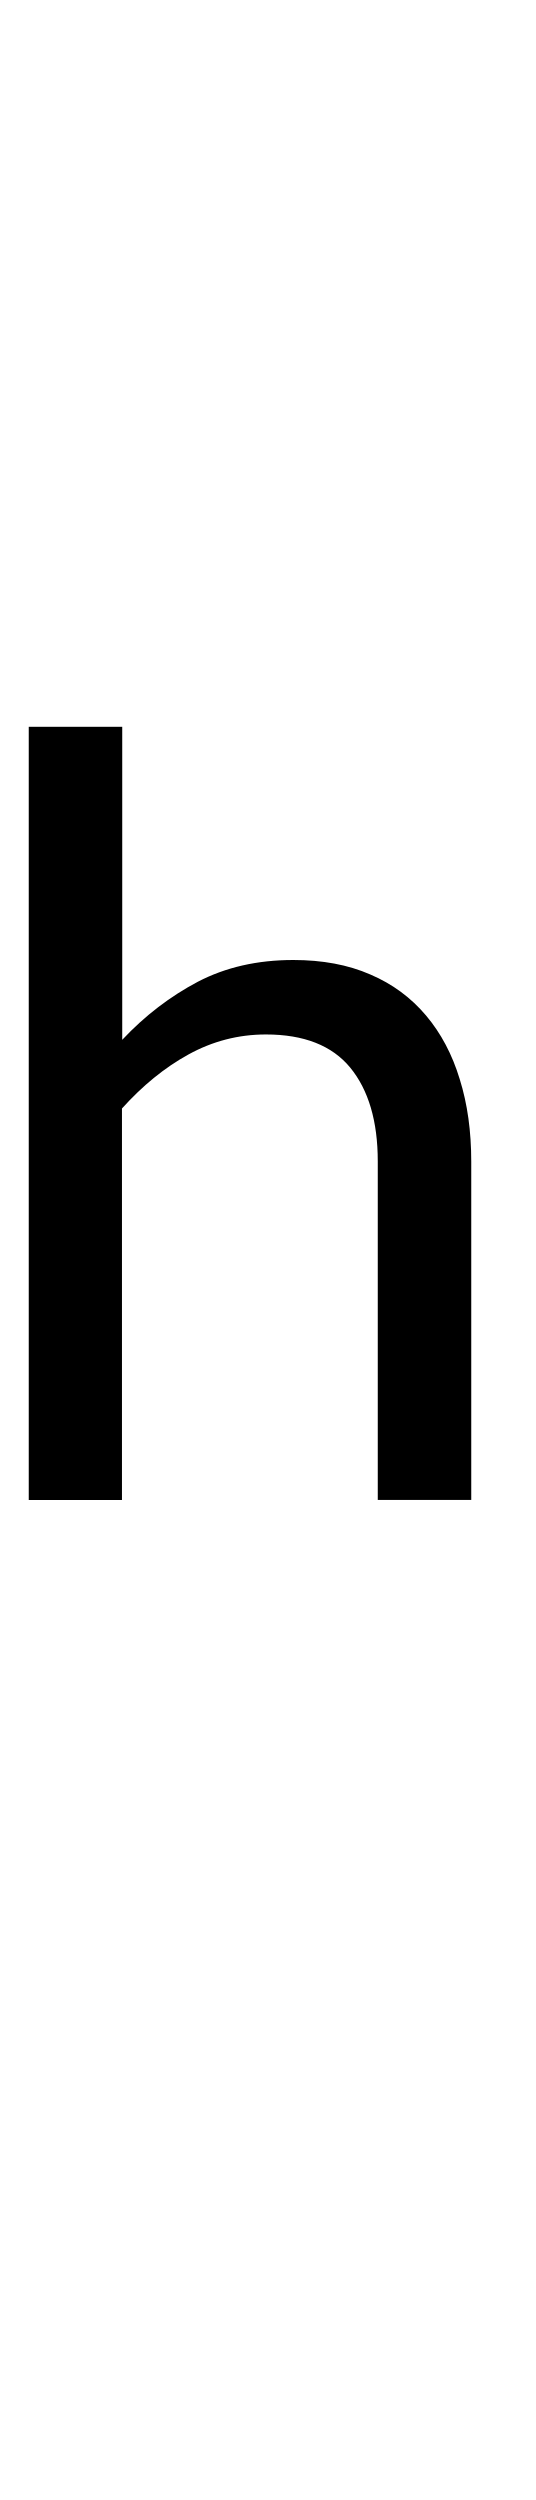
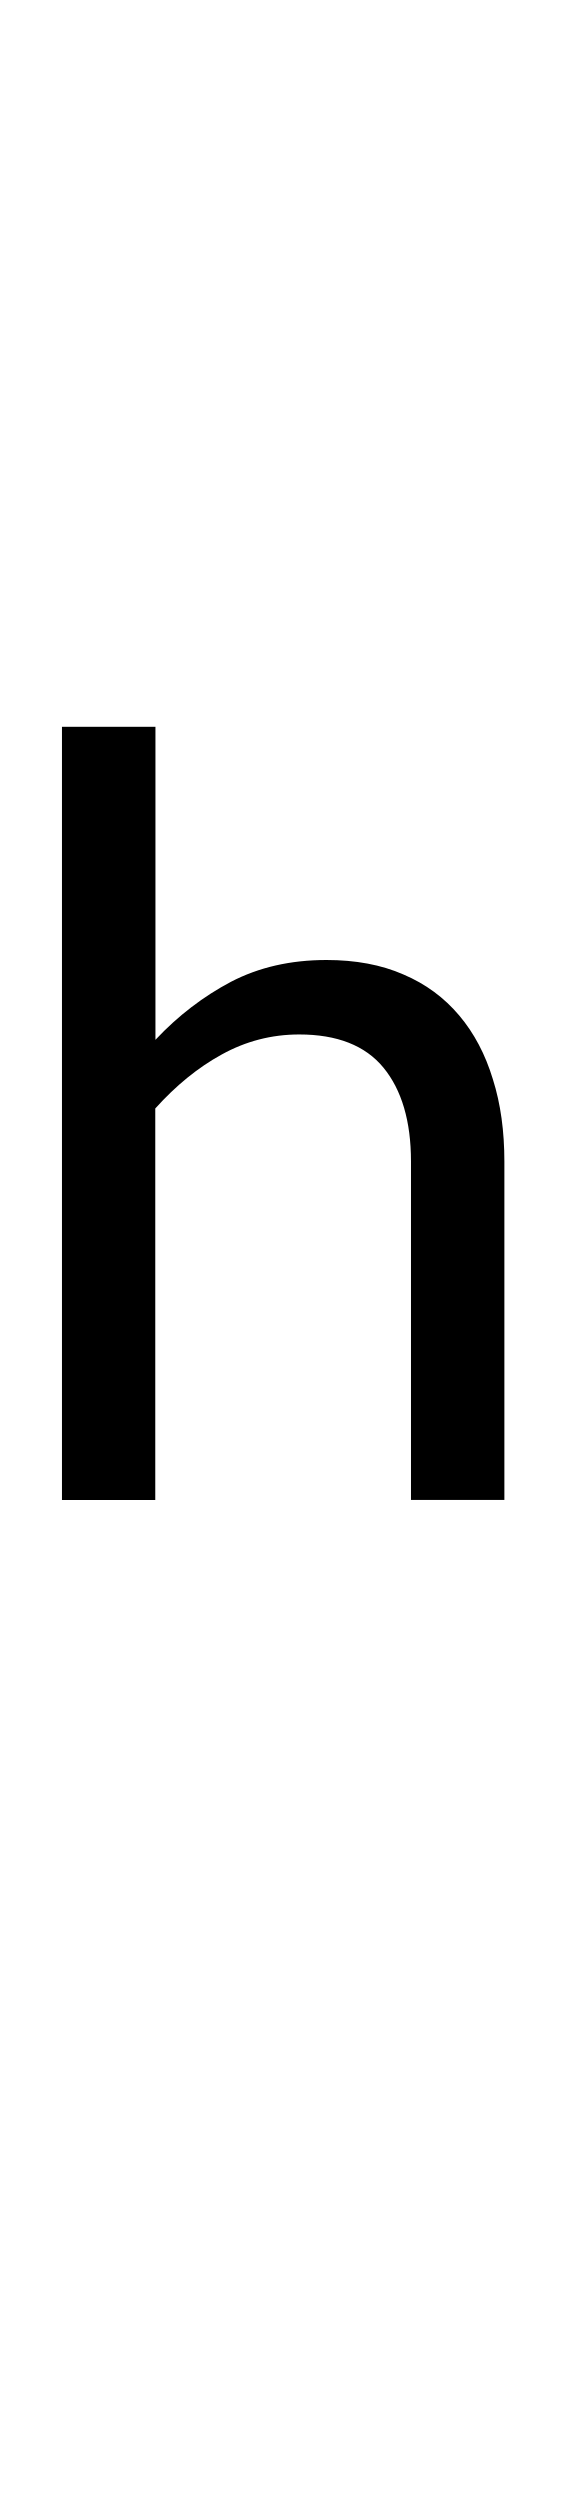
- <svg xmlns="http://www.w3.org/2000/svg" version="1.1" width="6" height="28" viewBox="0 0 6 28">
+ <svg xmlns="http://www.w3.org/2000/svg" version="1.1" id="Capa_1" x="0px" y="0px" width="6.344px" height="28px" viewBox="0 0 6.344 28" enable-background="new 0 0 6.344 28" xml:space="preserve">
  <g id="icomoon-ignore">
-     <line stroke-width="1" x1="" y1="" x2="" y2="" stroke="#449FDB" opacity="" />
+     <line fill="none" stroke="#449FDB" x1="3.172" y1="0" x2="3.172" y2="0" />
  </g>
-   <path d="M0.322 16.8v-8.66h1.047v3.506c0.255-0.272 0.538-0.487 0.846-0.65 0.311-0.162 0.666-0.244 1.070-0.244 0.325 0 0.613 0.053 0.862 0.162 0.249 0.106 0.456 0.26 0.624 0.459s0.294 0.437 0.378 0.714c0.087 0.277 0.129 0.585 0.129 0.924v3.788h-1.047v-3.791c0-0.451-0.104-0.801-0.308-1.050s-0.521-0.372-0.944-0.372c-0.311 0-0.599 0.076-0.868 0.224s-0.515 0.35-0.745 0.605v4.385h-1.044z" opacity="1" visibility="false" fill="#000000" />
+   <path d="M0.694,16.8V8.14h1.047v3.506c0.255-0.272,0.538-0.487,0.846-0.65c0.312-0.162,0.666-0.244,1.07-0.244  c0.324,0,0.613,0.053,0.861,0.162c0.25,0.106,0.457,0.26,0.625,0.459s0.293,0.437,0.377,0.714c0.088,0.277,0.129,0.585,0.129,0.924  v3.788H4.603v-3.791c0-0.451-0.104-0.801-0.308-1.05s-0.521-0.372-0.943-0.372c-0.312,0-0.6,0.076-0.868,0.224  c-0.27,0.148-0.515,0.35-0.745,0.605V16.8H0.694z" />
</svg>
